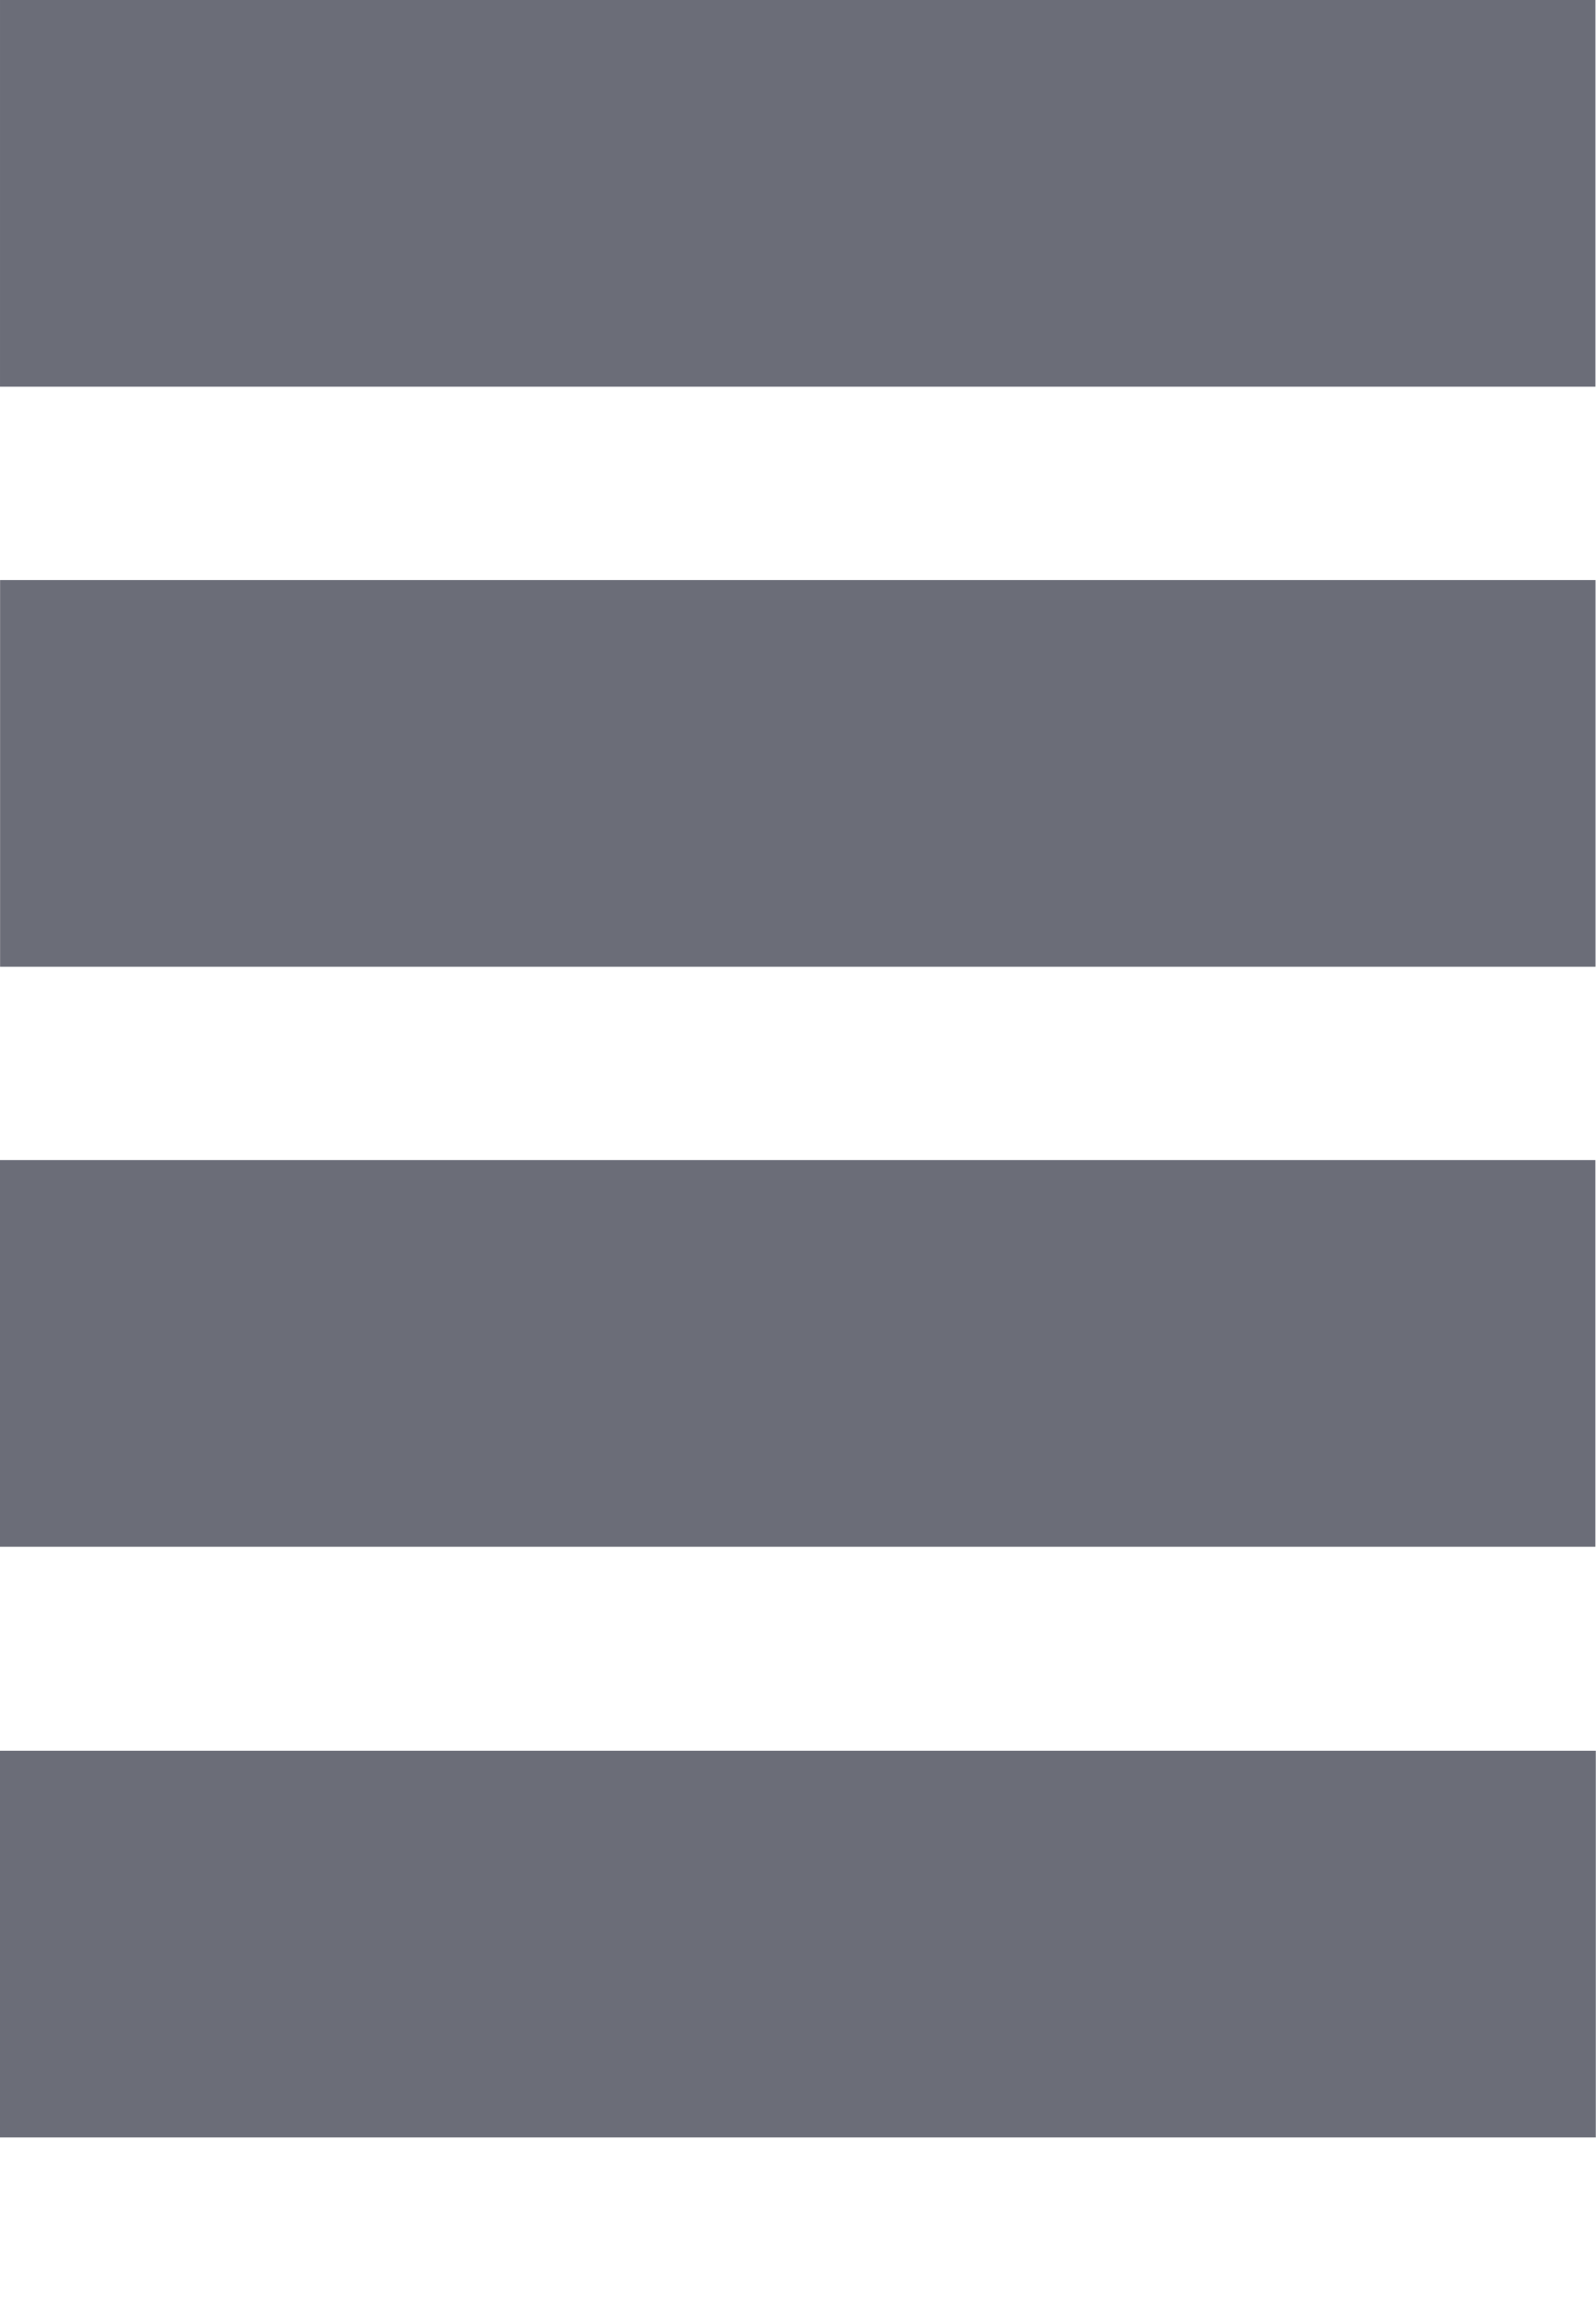
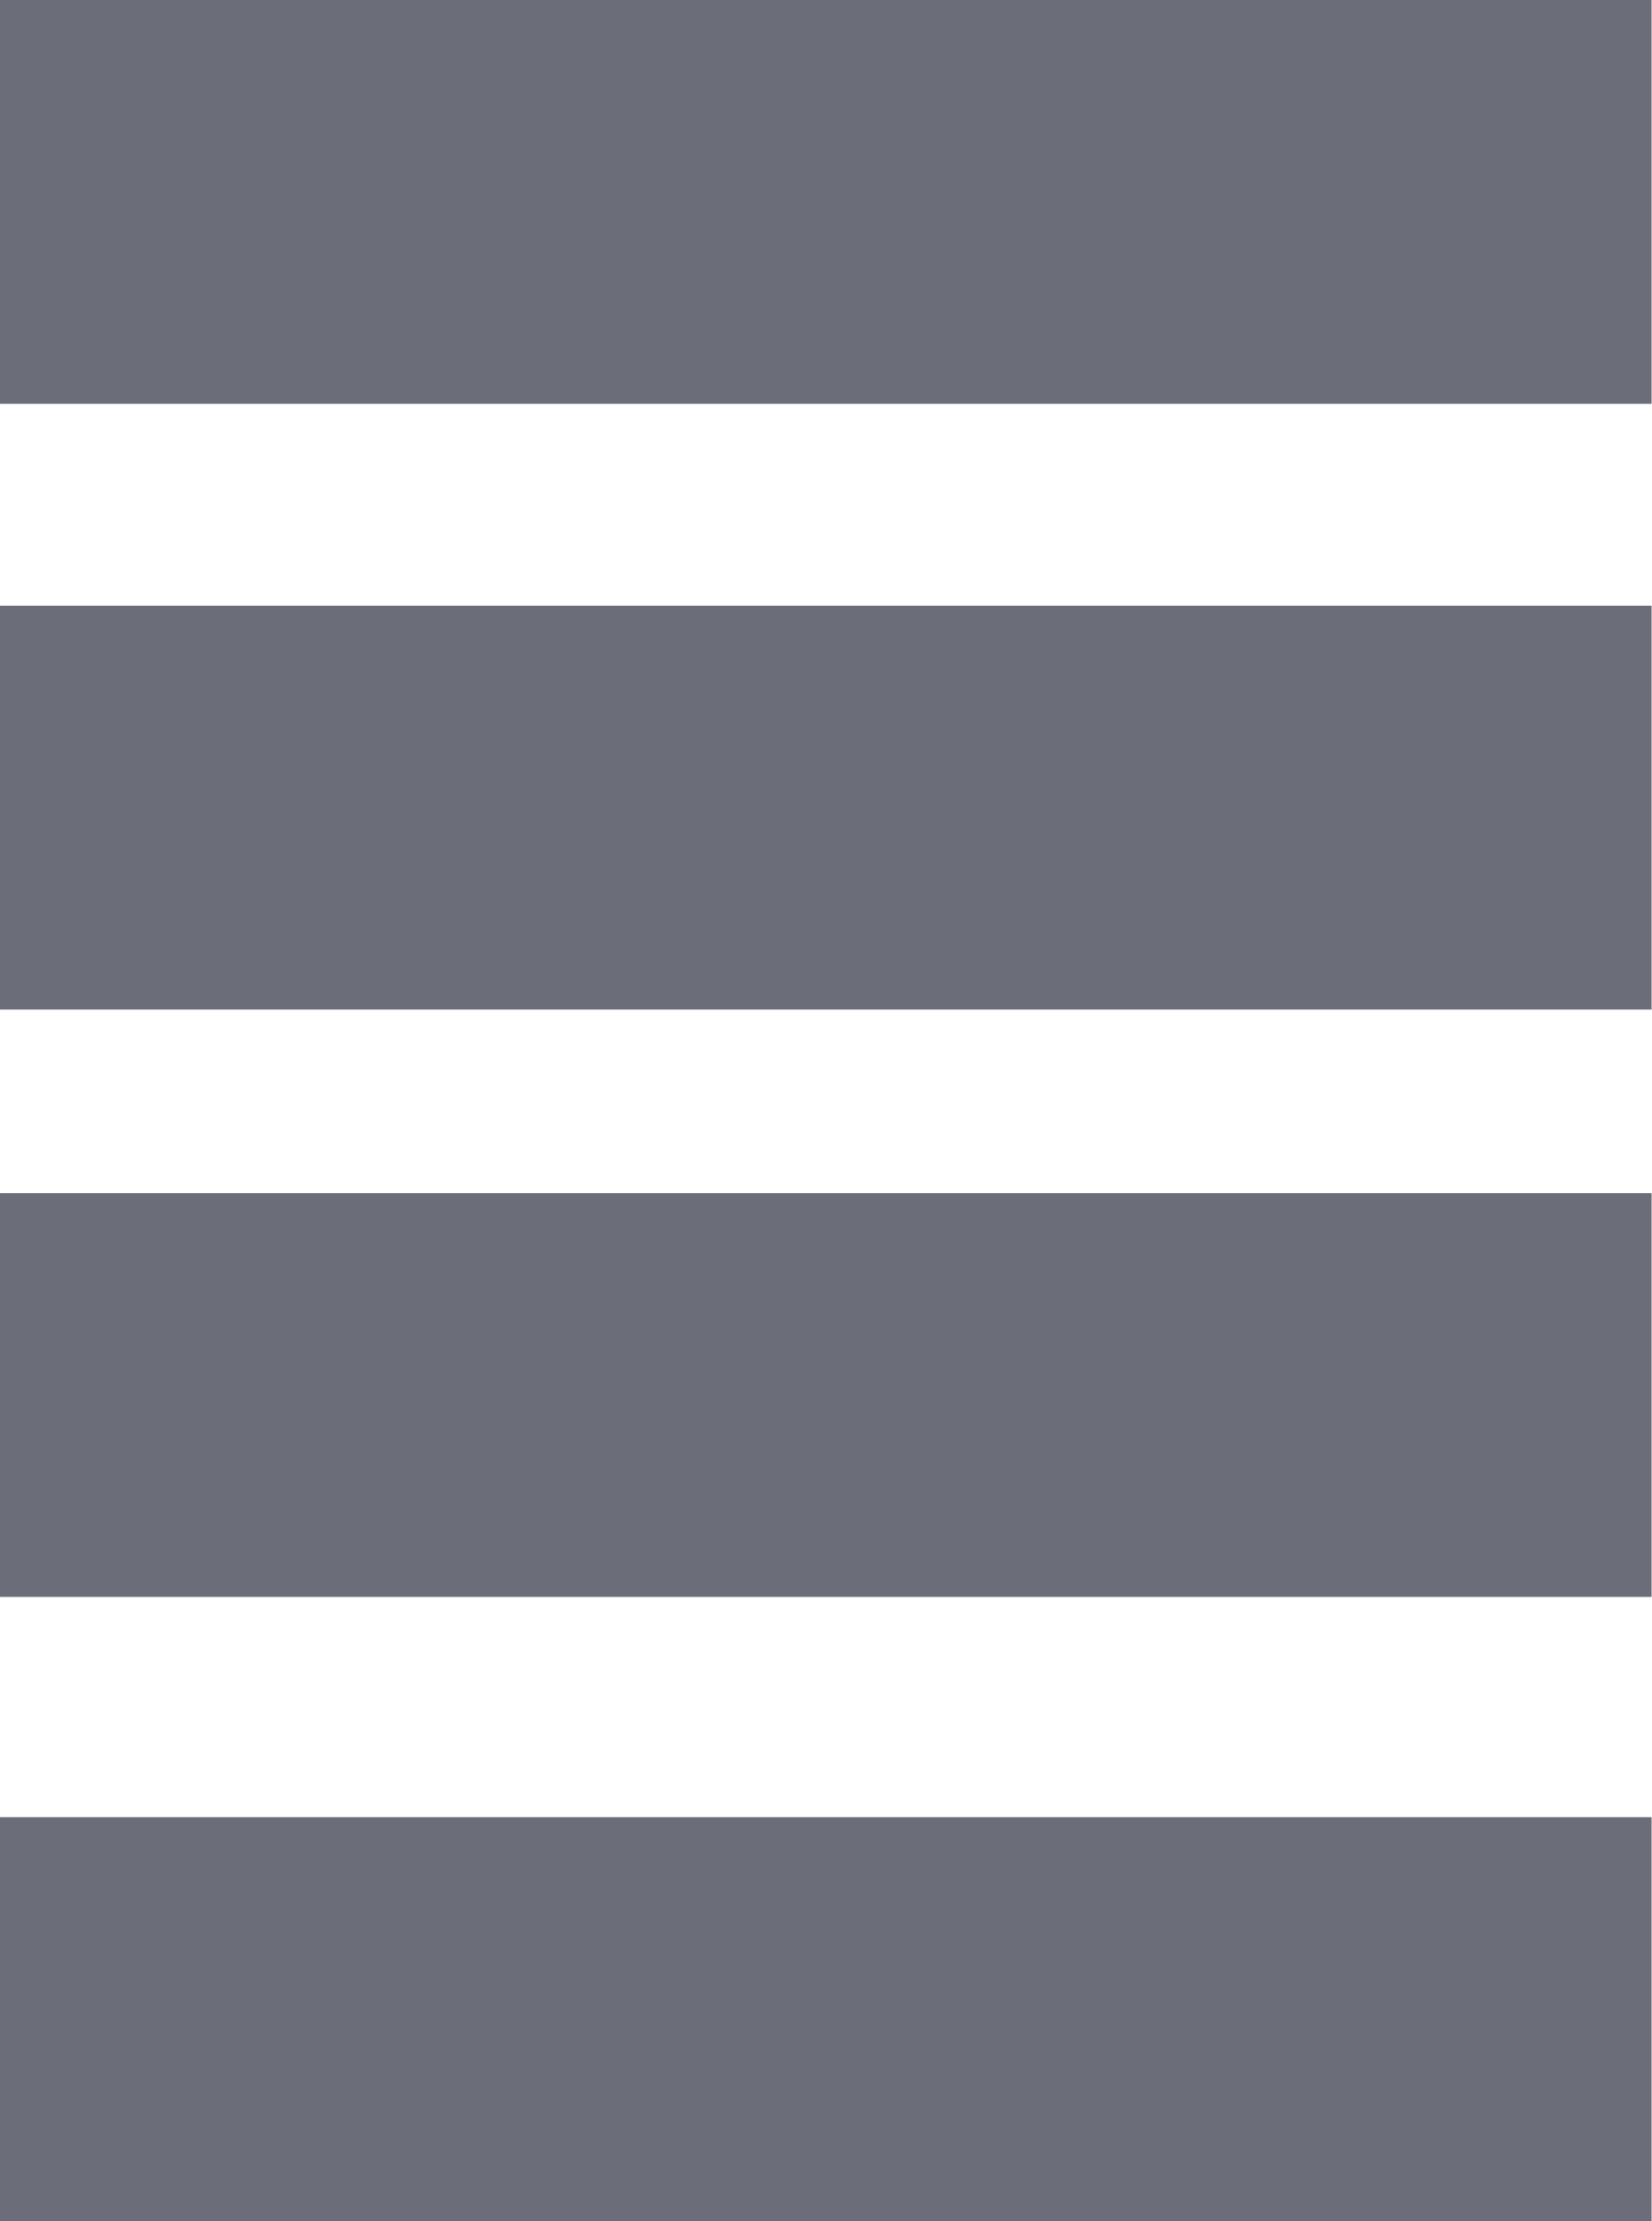
- <svg xmlns="http://www.w3.org/2000/svg" width="9" height="13" viewBox="0 0 9 13" fill="none">
-   <rect x="9" y="9.874" width="2.181" height="9" transform="rotate(90 9 9.87402)" fill="#6B6D78" />
-   <rect x="8.998" y="6.543" width="2.181" height="8.998" transform="rotate(90 8.99805 6.54272)" fill="#6B6D78" />
-   <rect x="8.998" y="3.271" width="2.181" height="8.998" transform="rotate(90 8.99805 3.27148)" fill="#6B6D78" />
-   <rect x="8.998" width="2.181" height="8.998" transform="rotate(90 8.99805 0)" fill="#6B6D78" />
+ <svg xmlns="http://www.w3.org/2000/svg" version="1.1" id="Layer_1" x="0px" y="0px" viewBox="0 0 9 12.1" style="enable-background:new 0 0 9 12.1;" xml:space="preserve">
+   <style type="text/css">
+ 	.st0{fill:#6B6D78;}
+ </style>
+   <rect y="9.9" class="st0" width="9" height="2.2" />
+   <rect x="0" y="6.5" class="st0" width="9" height="2.2" />
+   <rect x="0" y="3.3" class="st0" width="9" height="2.2" />
+   <rect x="0" class="st0" width="9" height="2.2" />
</svg>
